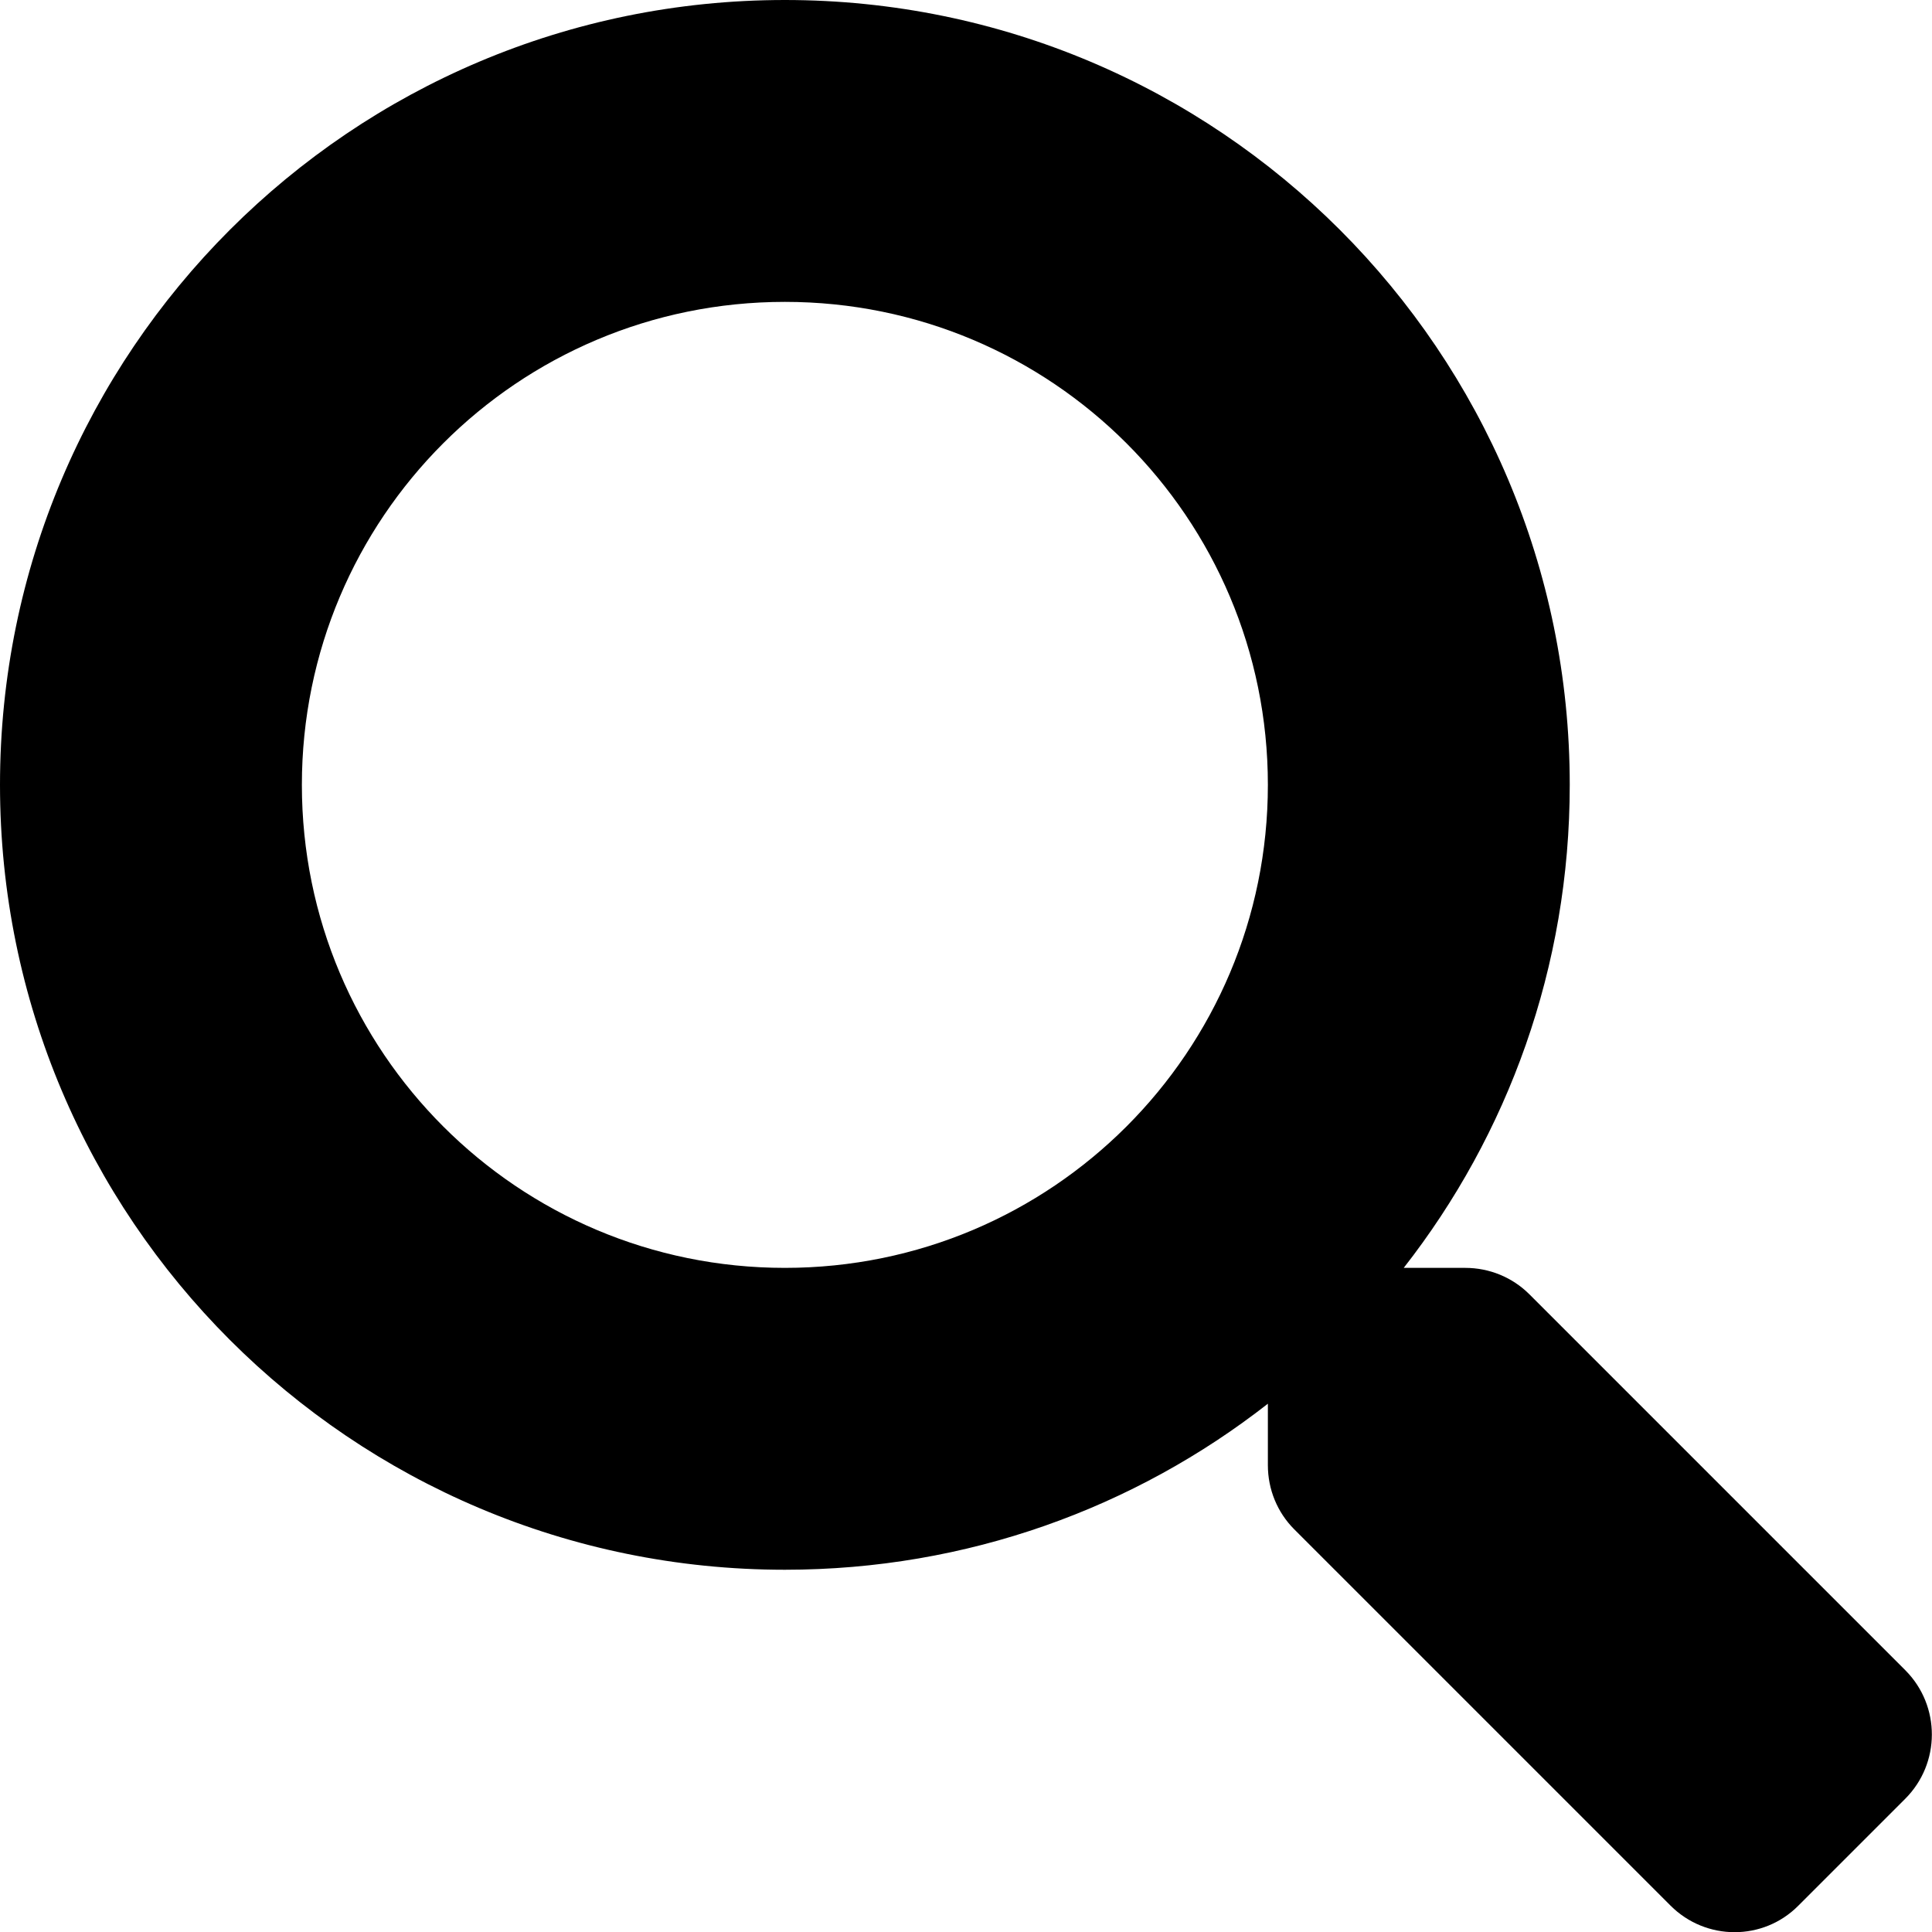
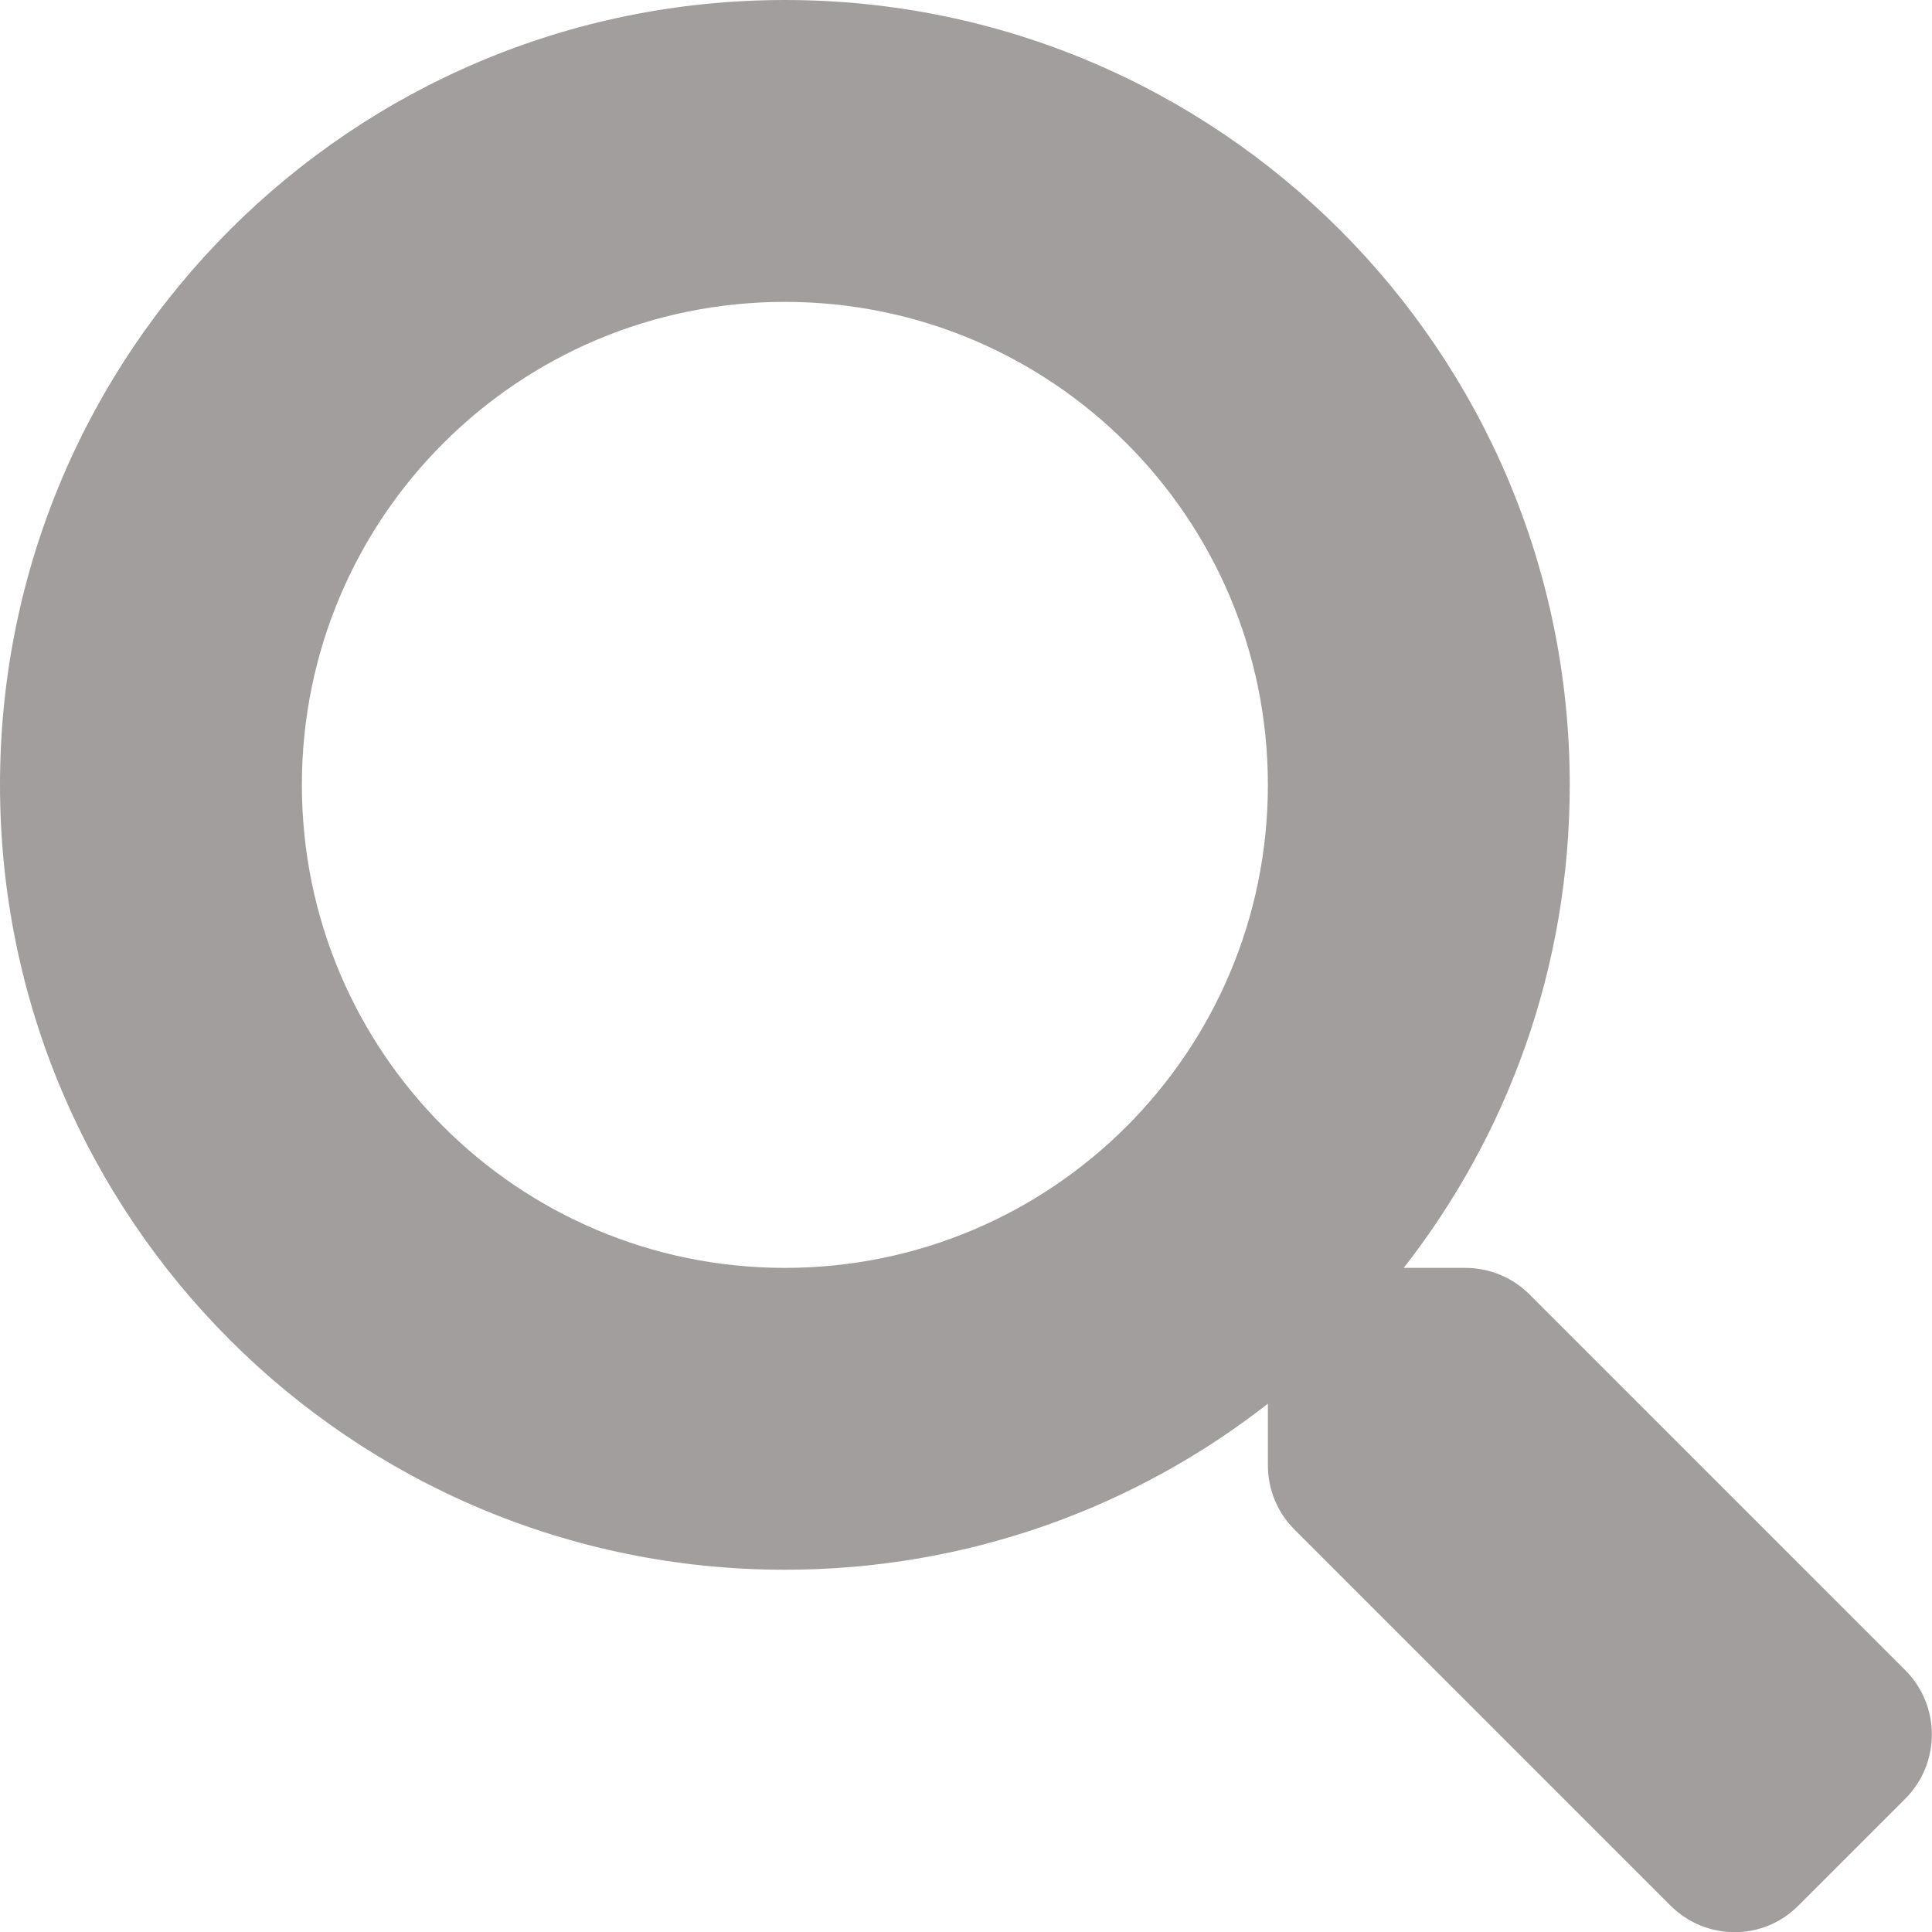
- <svg xmlns="http://www.w3.org/2000/svg" viewBox="0 0 512 512">
-   <path d="M505 442.7L405.3 343c-4.5-4.5-10.6-7-17-7H372c27.6-35.3 44-79.7 44-128C416 93.1 322.9 0 208 0S0 93.1 0 208s93.1 208 208 208c48.3 0 92.7-16.4 128-44v16.3c0 6.4 2.5 12.5 7 17l99.7 99.7c9.4 9.4 24.6 9.4 33.9 0l28.3-28.3c9.4-9.4 9.4-24.6.1-34zM208 336c-70.7 0-128-57.2-128-128 0-70.7 57.2-128 128-128 70.7 0 128 57.2 128 128 0 70.7-57.2 128-128 128z" />
+ <svg xmlns="http://www.w3.org/2000/svg" version="1.2" viewBox="0 0 512 512" width="512" height="512">
+   <style>.a{fill:#a39e9e}</style>
+   <path fill-rule="evenodd" class="a" d="m504.9 476.7l-28.3 28.3c-9.3 9.4-24.5 9.4-33.9 0l-99.7-99.7c-4.5-4.5-7-10.6-7-17v-16.3c-35.3 27.6-79.7 44-128 44-114.9 0-208-93.1-208-208 0-114.9 93.1-208 208-208 114.9 0 208 93.1 208 208 0 48.3-16.4 92.7-44 128h16.3c6.4 0 12.5 2.5 17 7l99.7 99.7c9.3 9.4 9.3 24.6-0.1 34zm-168.9-268.7c0-70.8-57.3-128-128-128-70.8 0-128 57.3-128 128 0 70.8 57.3 128 128 128 70.8 0 128-57.3 128-128z" />
</svg>
